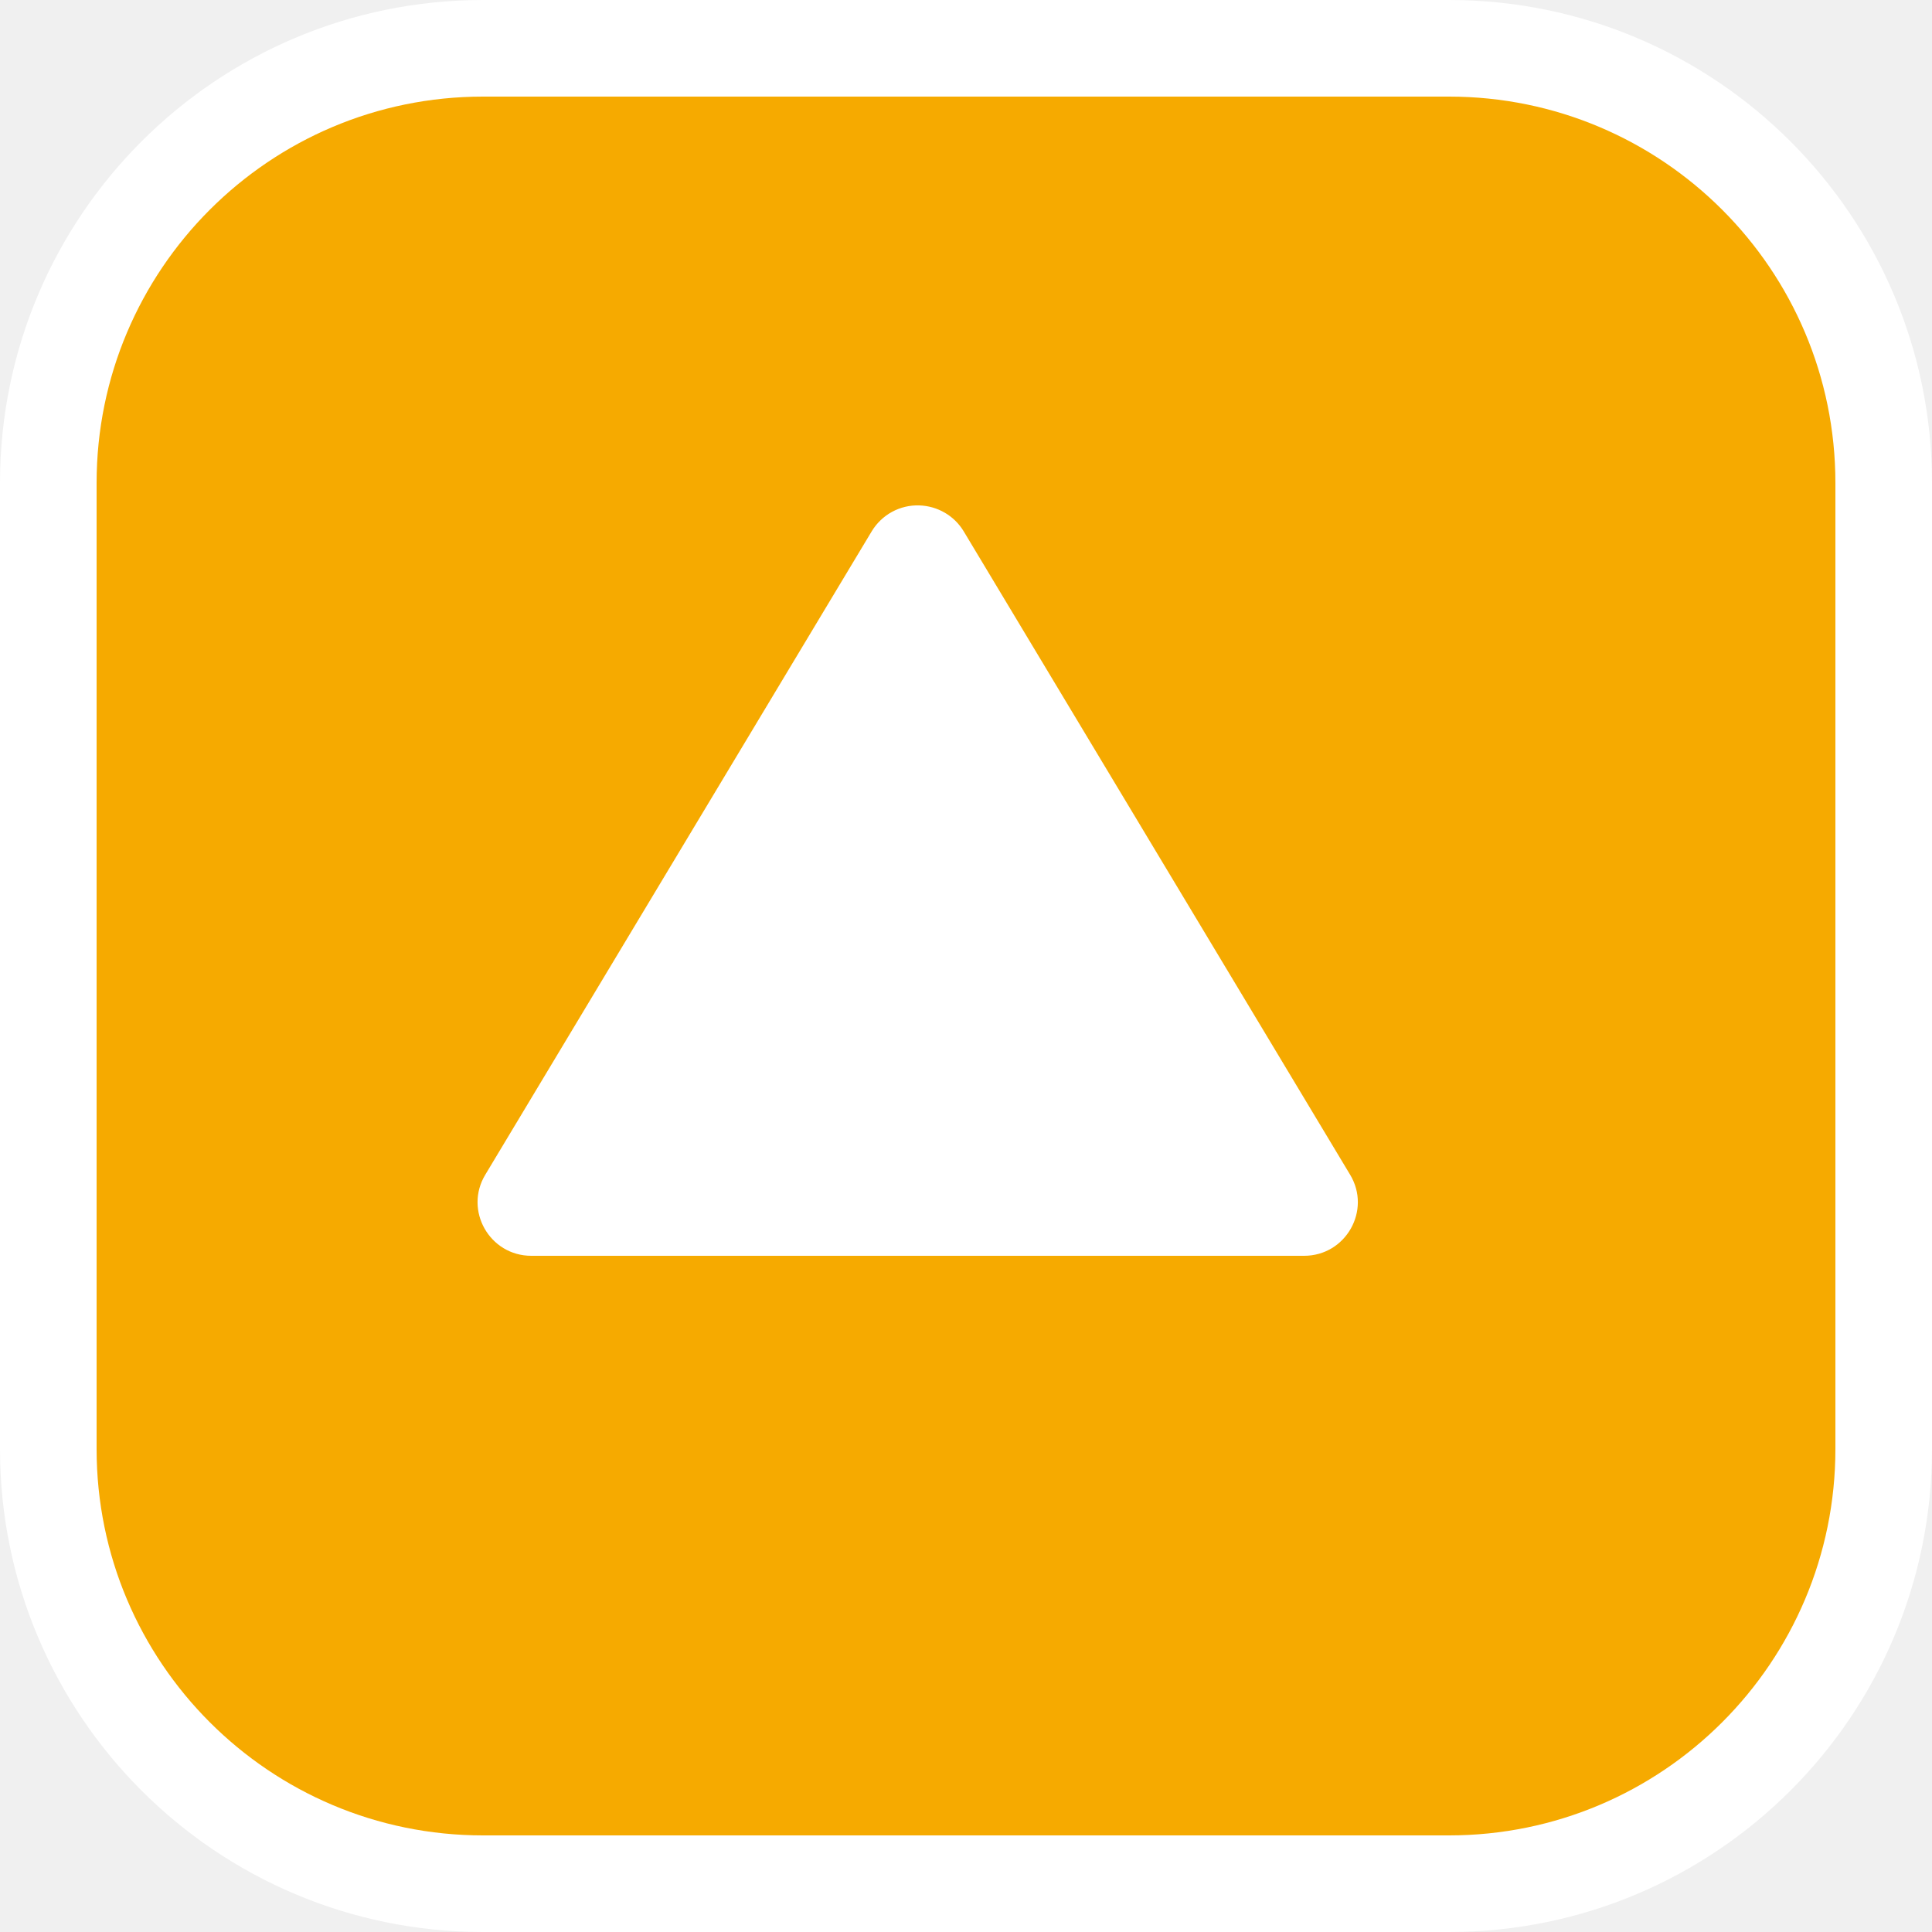
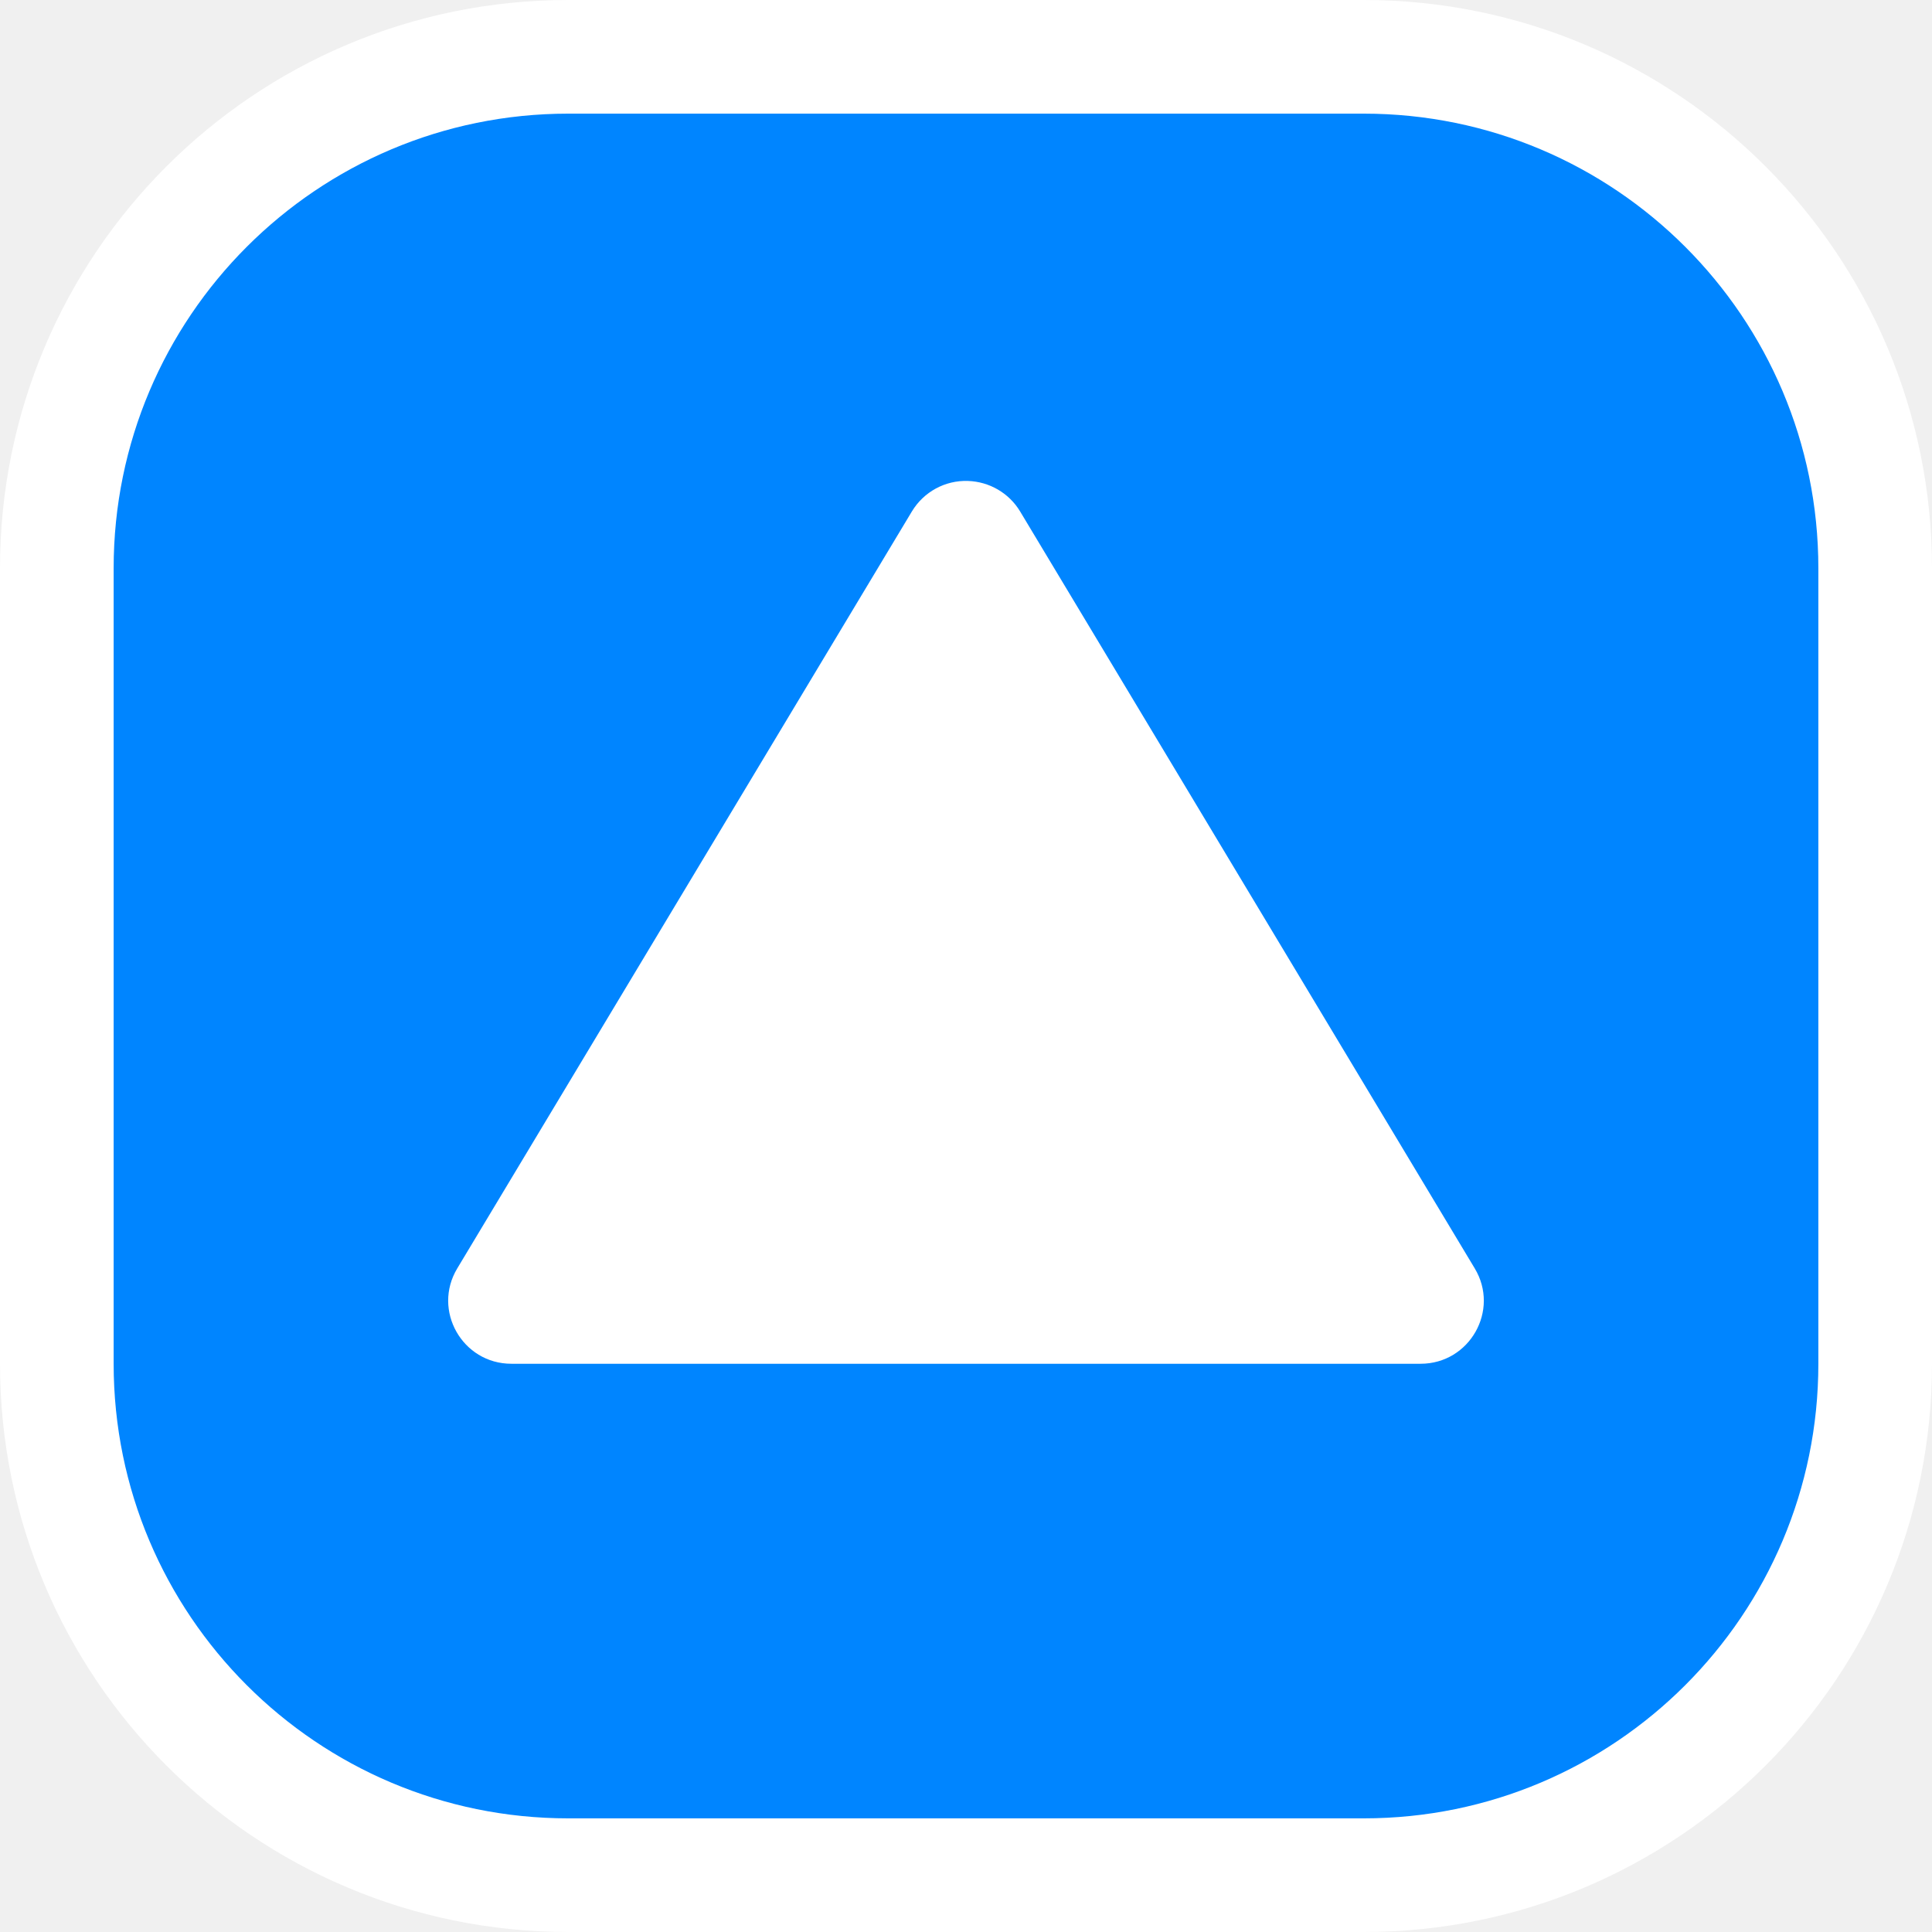
- <svg xmlns="http://www.w3.org/2000/svg" viewBox="0 0 20 20" height="20" width="20">
-   <rect fill="none" x="0" y="0" width="20" height="20" />
-   <rect x="1" y="1" rx="4" ry="4" width="18" height="18" stroke="#ffffff" style="stroke-linejoin:round;stroke-miterlimit:4;" fill="#ffffff" stroke-width="2" />
-   <rect x="1" y="1" width="18" height="18" rx="4" ry="4" fill="#f6aa00" />
-   <path fill="#ffffff" transform="translate(4 4)" d="M5.517,1.232  C5.316,1.225,5.128,1.328,5.024,1.5l-4,6.66C0.801,8.529,1.068,9,1.5,9h8c0.432-0,0.699-0.471,0.476-0.84  l-4-6.66C5.879,1.339,5.706,1.238,5.517,1.232z" />
+ <svg xmlns="http://www.w3.org/2000/svg" viewBox="0 0 17 17" height="17" width="17">
+   <rect fill="none" x="0" y="0" width="17" height="17" />
+   <rect x="1" y="1" rx="4" ry="4" width="15" height="15" stroke="#ffffff" style="stroke-linejoin:round;stroke-miterlimit:4;" fill="#ffffff" stroke-width="2" />
+   <rect x="1" y="1" width="15" height="15" rx="4" ry="4" fill="#0085ff" />
+   <path fill="#ffffff" transform="translate(3 3)" d="M5.517,1.232  C5.316,1.225,5.128,1.328,5.024,1.5l-4,6.66C0.801,8.529,1.068,9,1.5,9h8c0.432-0,0.699-0.471,0.476-0.84  l-4-6.66C5.879,1.339,5.706,1.238,5.517,1.232z" />
</svg>
